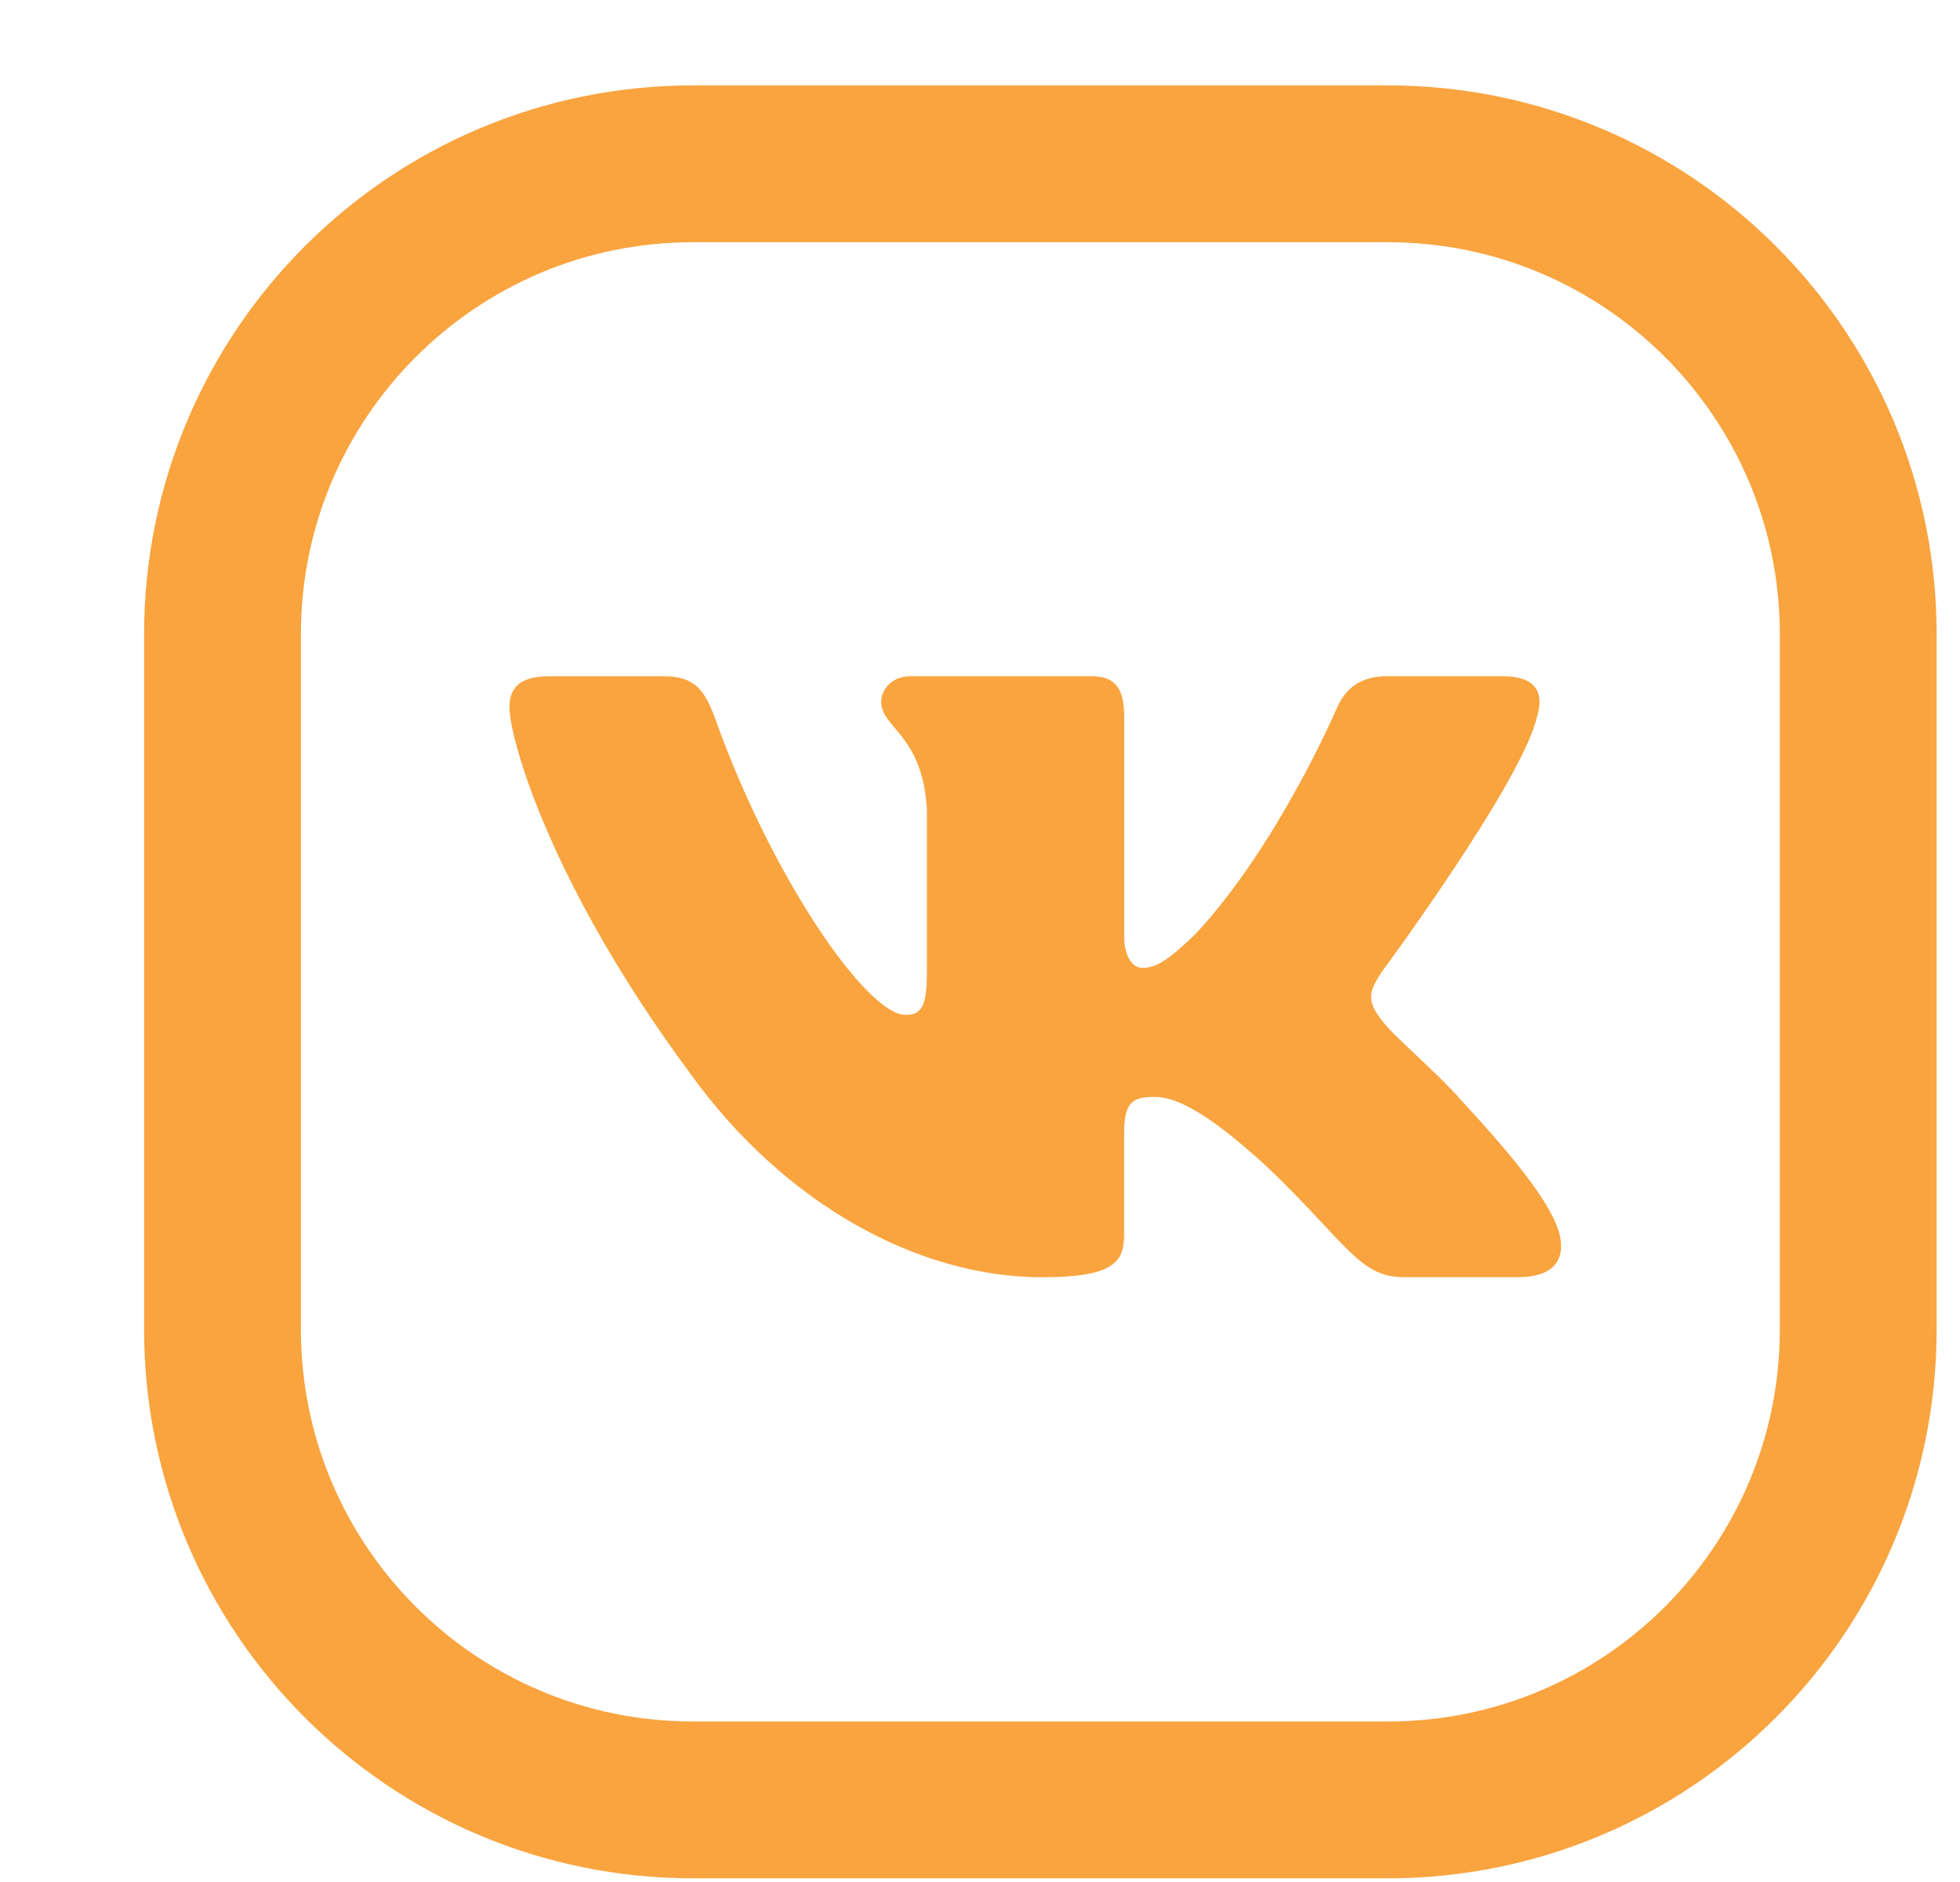
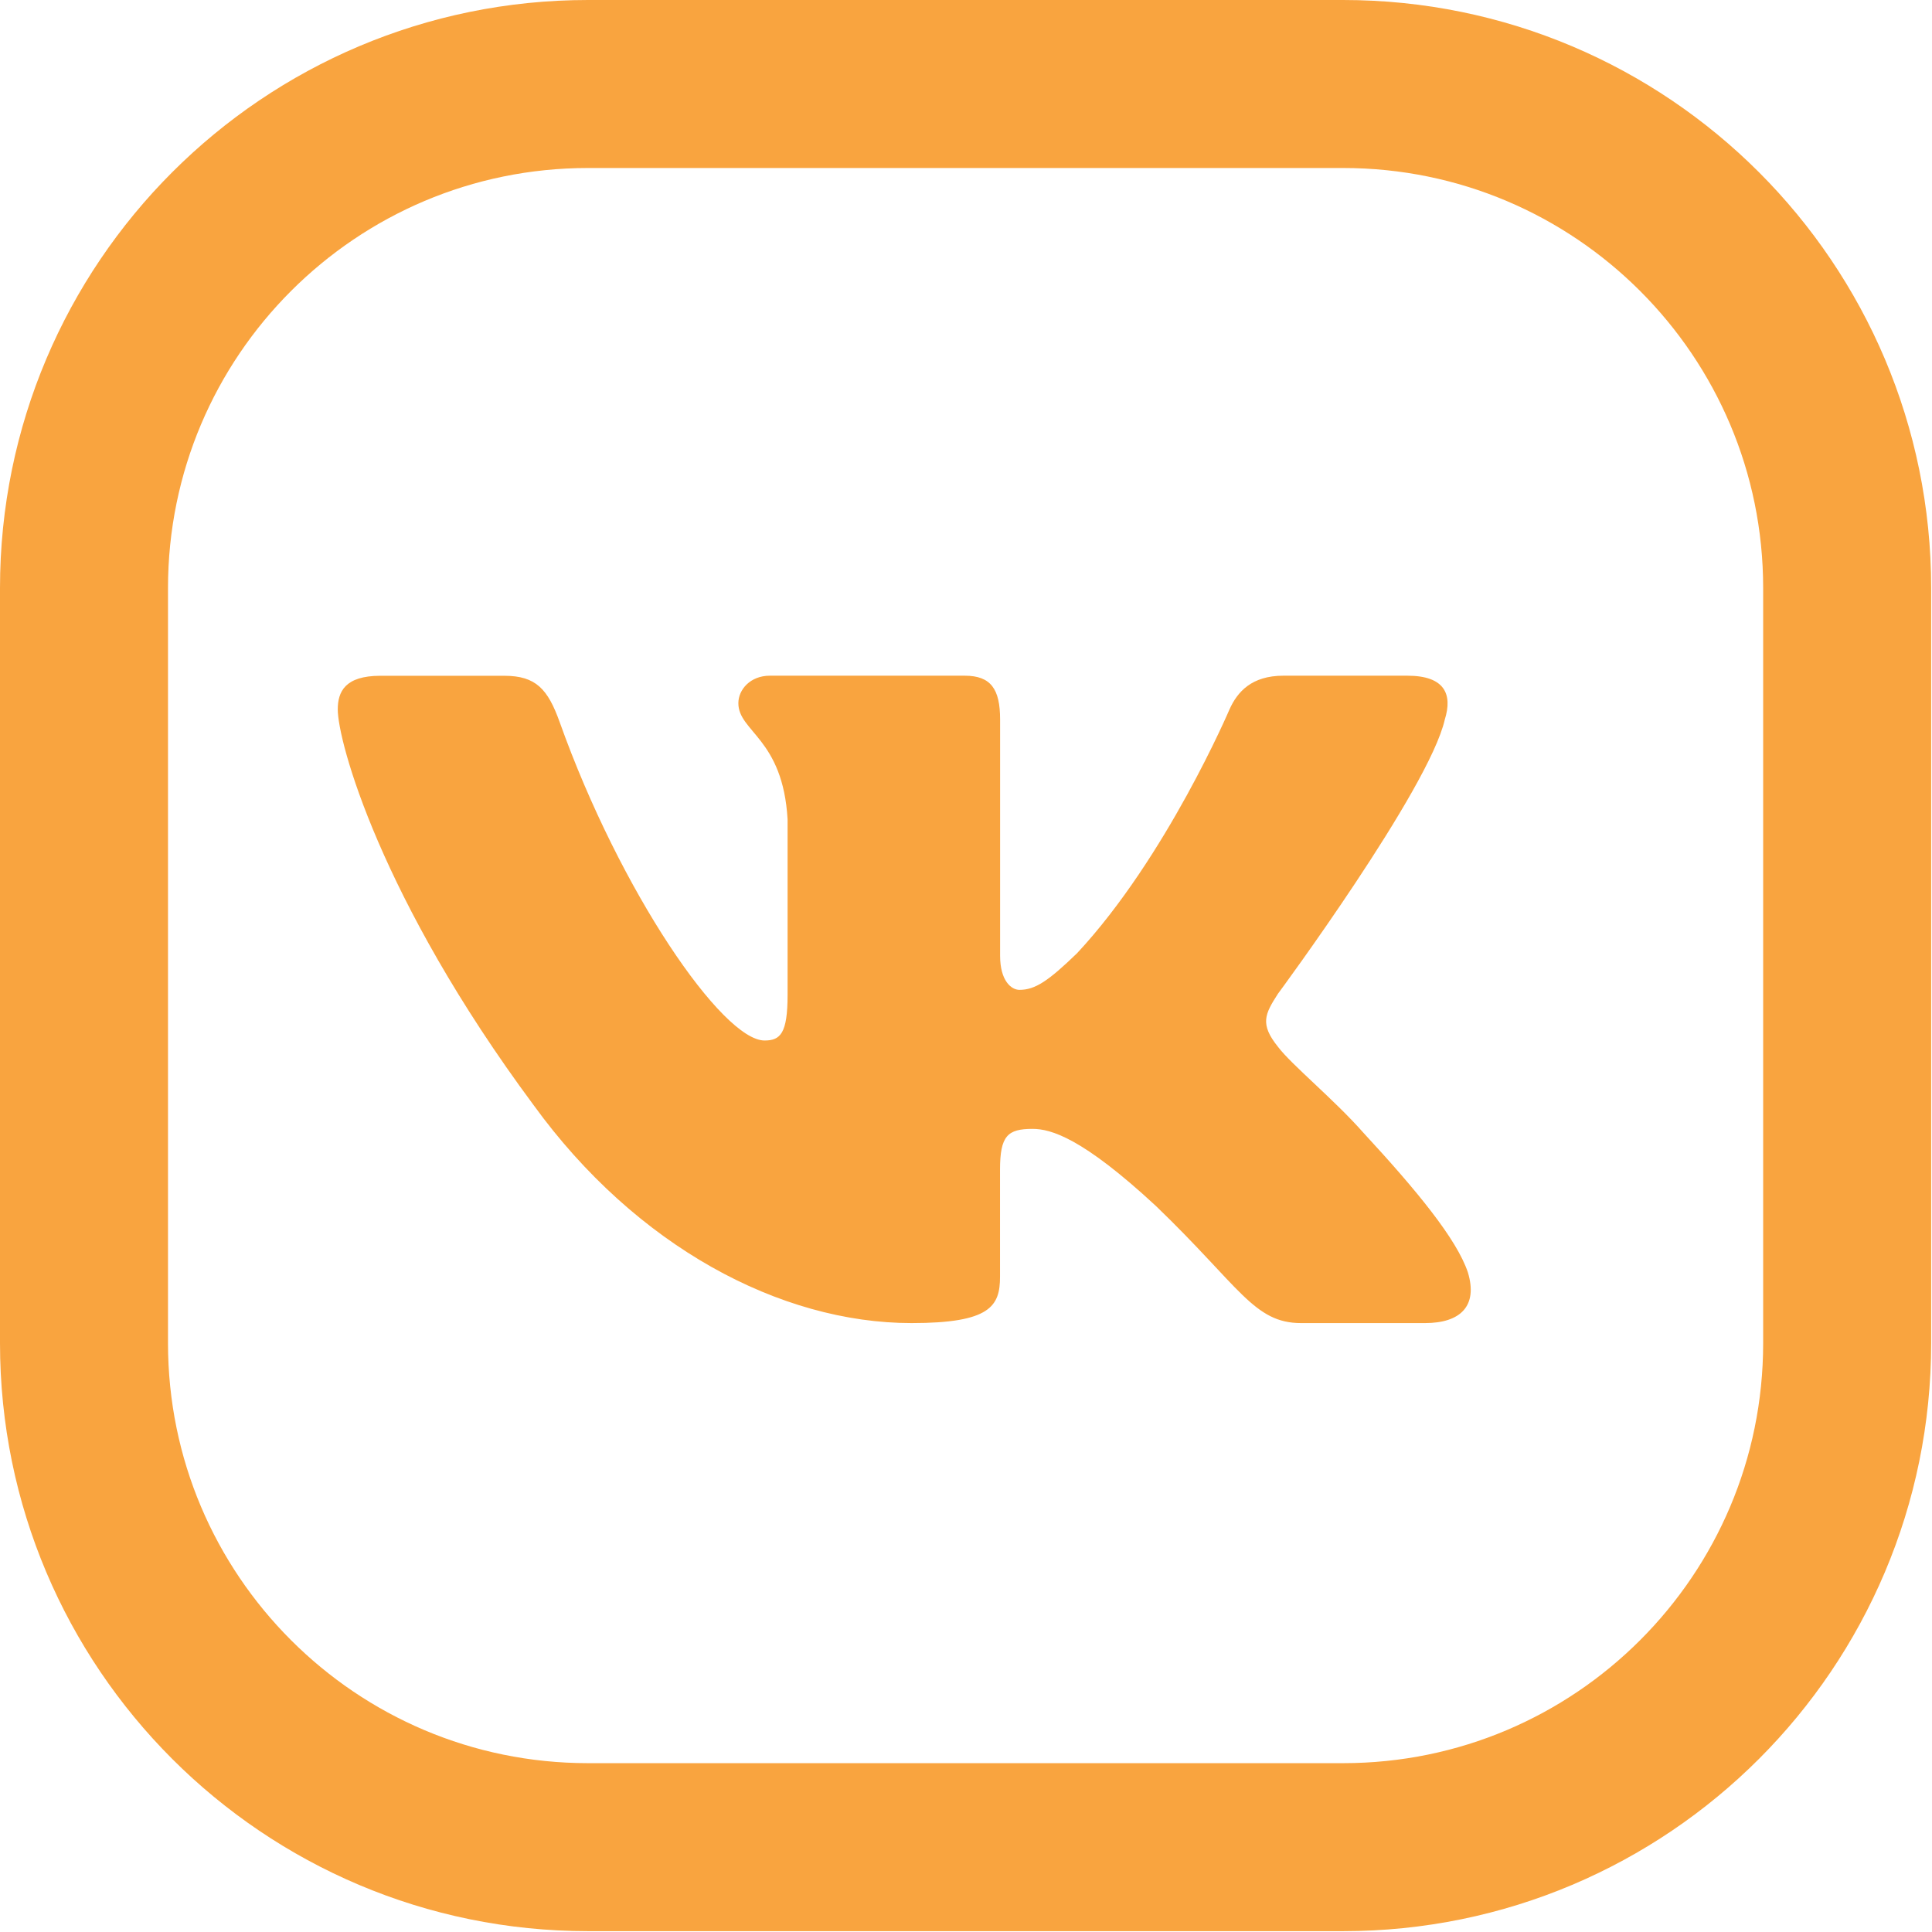
- <svg xmlns="http://www.w3.org/2000/svg" width="25" height="24" viewBox="0 0 25 24" fill="none">
-   <path d="M19.604 9.142C19.698 8.843 19.604 8.623 19.161 8.623H17.693C17.319 8.623 17.149 8.813 17.055 9.022C17.055 9.022 16.308 10.773 15.251 11.908C14.909 12.238 14.754 12.343 14.567 12.343C14.474 12.343 14.339 12.238 14.339 11.939V9.142C14.339 8.783 14.231 8.623 13.92 8.623H11.613C11.38 8.623 11.24 8.789 11.24 8.948C11.24 9.288 11.769 9.366 11.823 10.325V12.403C11.823 12.859 11.738 12.942 11.55 12.942C11.053 12.942 9.843 11.184 9.125 9.172C8.985 8.781 8.844 8.624 8.469 8.624H7.001C6.582 8.624 6.498 8.814 6.498 9.022C6.498 9.397 6.995 11.252 8.815 13.705C10.028 15.38 11.735 16.288 13.291 16.288C14.223 16.288 14.338 16.086 14.338 15.739V14.472C14.338 14.069 14.428 13.988 14.723 13.988C14.94 13.988 15.313 14.094 16.184 14.901C17.179 15.858 17.343 16.287 17.902 16.287H19.37C19.789 16.287 19.998 16.086 19.878 15.688C19.746 15.292 19.27 14.715 18.64 14.033C18.297 13.644 17.785 13.226 17.629 13.016C17.412 12.746 17.474 12.627 17.629 12.388C17.63 12.389 19.418 9.966 19.604 9.142Z" fill="#F9A43F" />
-   <rect x="2.838" y="2.089" width="20.864" height="20.864" rx="6" stroke="#F9A43F" stroke-width="2" />
+ <svg xmlns="http://www.w3.org/2000/svg" width="23" height="23" viewBox="0 0 23 23" fill="none">
+   <path d="M17.2 8.566C17.294 8.265 17.2 8.044 16.754 8.044H15.278C14.902 8.044 14.731 8.235 14.637 8.445C14.637 8.445 13.886 10.206 12.823 11.347C12.479 11.68 12.323 11.784 12.136 11.784C12.042 11.784 11.906 11.68 11.906 11.378V8.566C11.906 8.205 11.798 8.044 11.485 8.044H9.165C8.931 8.044 8.79 8.211 8.79 8.371C8.79 8.712 9.321 8.791 9.376 9.755V11.845C9.376 12.303 9.29 12.387 9.102 12.387C8.602 12.387 7.385 10.62 6.663 8.597C6.522 8.203 6.38 8.045 6.003 8.045H4.528C4.106 8.045 4.021 8.236 4.021 8.446C4.021 8.823 4.522 10.688 6.351 13.154C7.571 14.838 9.288 15.751 10.852 15.751C11.79 15.751 11.905 15.549 11.905 15.199V13.926C11.905 13.521 11.995 13.439 12.292 13.439C12.51 13.439 12.885 13.545 13.761 14.357C14.761 15.319 14.927 15.751 15.489 15.751H16.964C17.386 15.751 17.596 15.548 17.475 15.148C17.342 14.75 16.864 14.17 16.23 13.484C15.886 13.093 15.371 12.672 15.214 12.462C14.995 12.19 15.059 12.071 15.214 11.83C15.215 11.83 17.013 9.394 17.2 8.566V8.566Z" fill="#F9A43F" />
+   <rect x="1" y="1" width="20.99" height="20.99" rx="6" stroke="#F9A43F" stroke-width="2" />
</svg>
